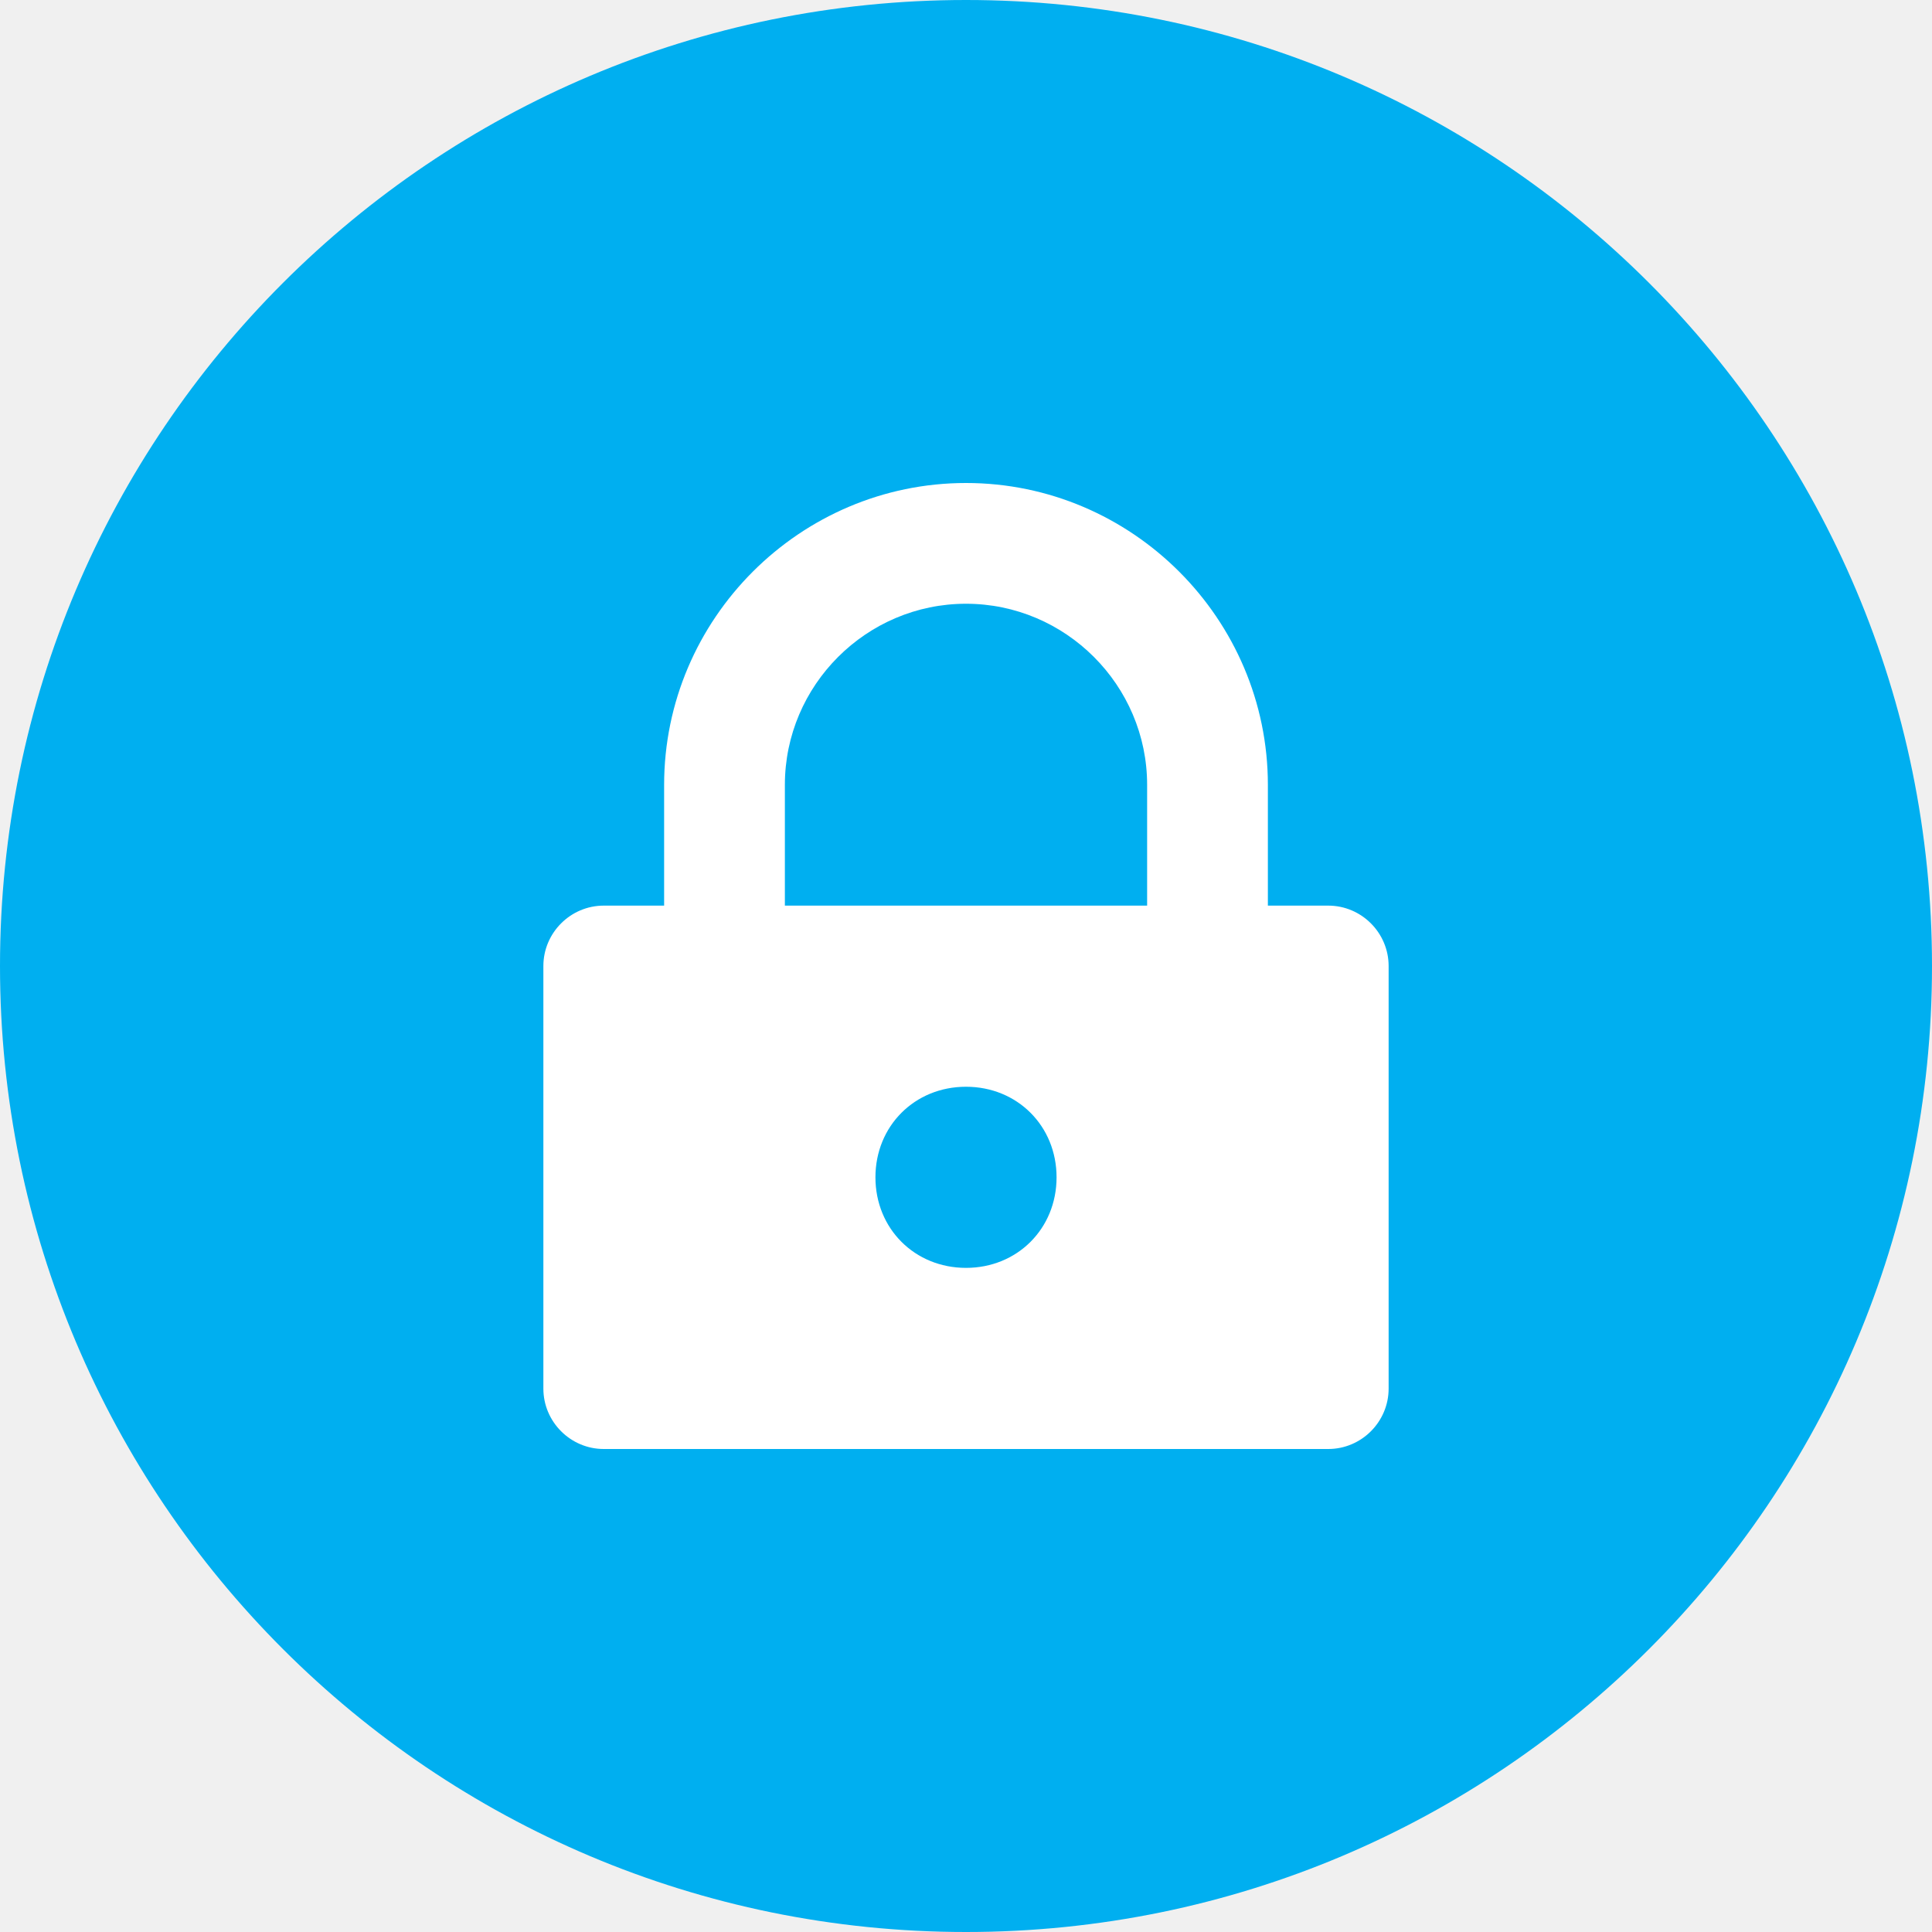
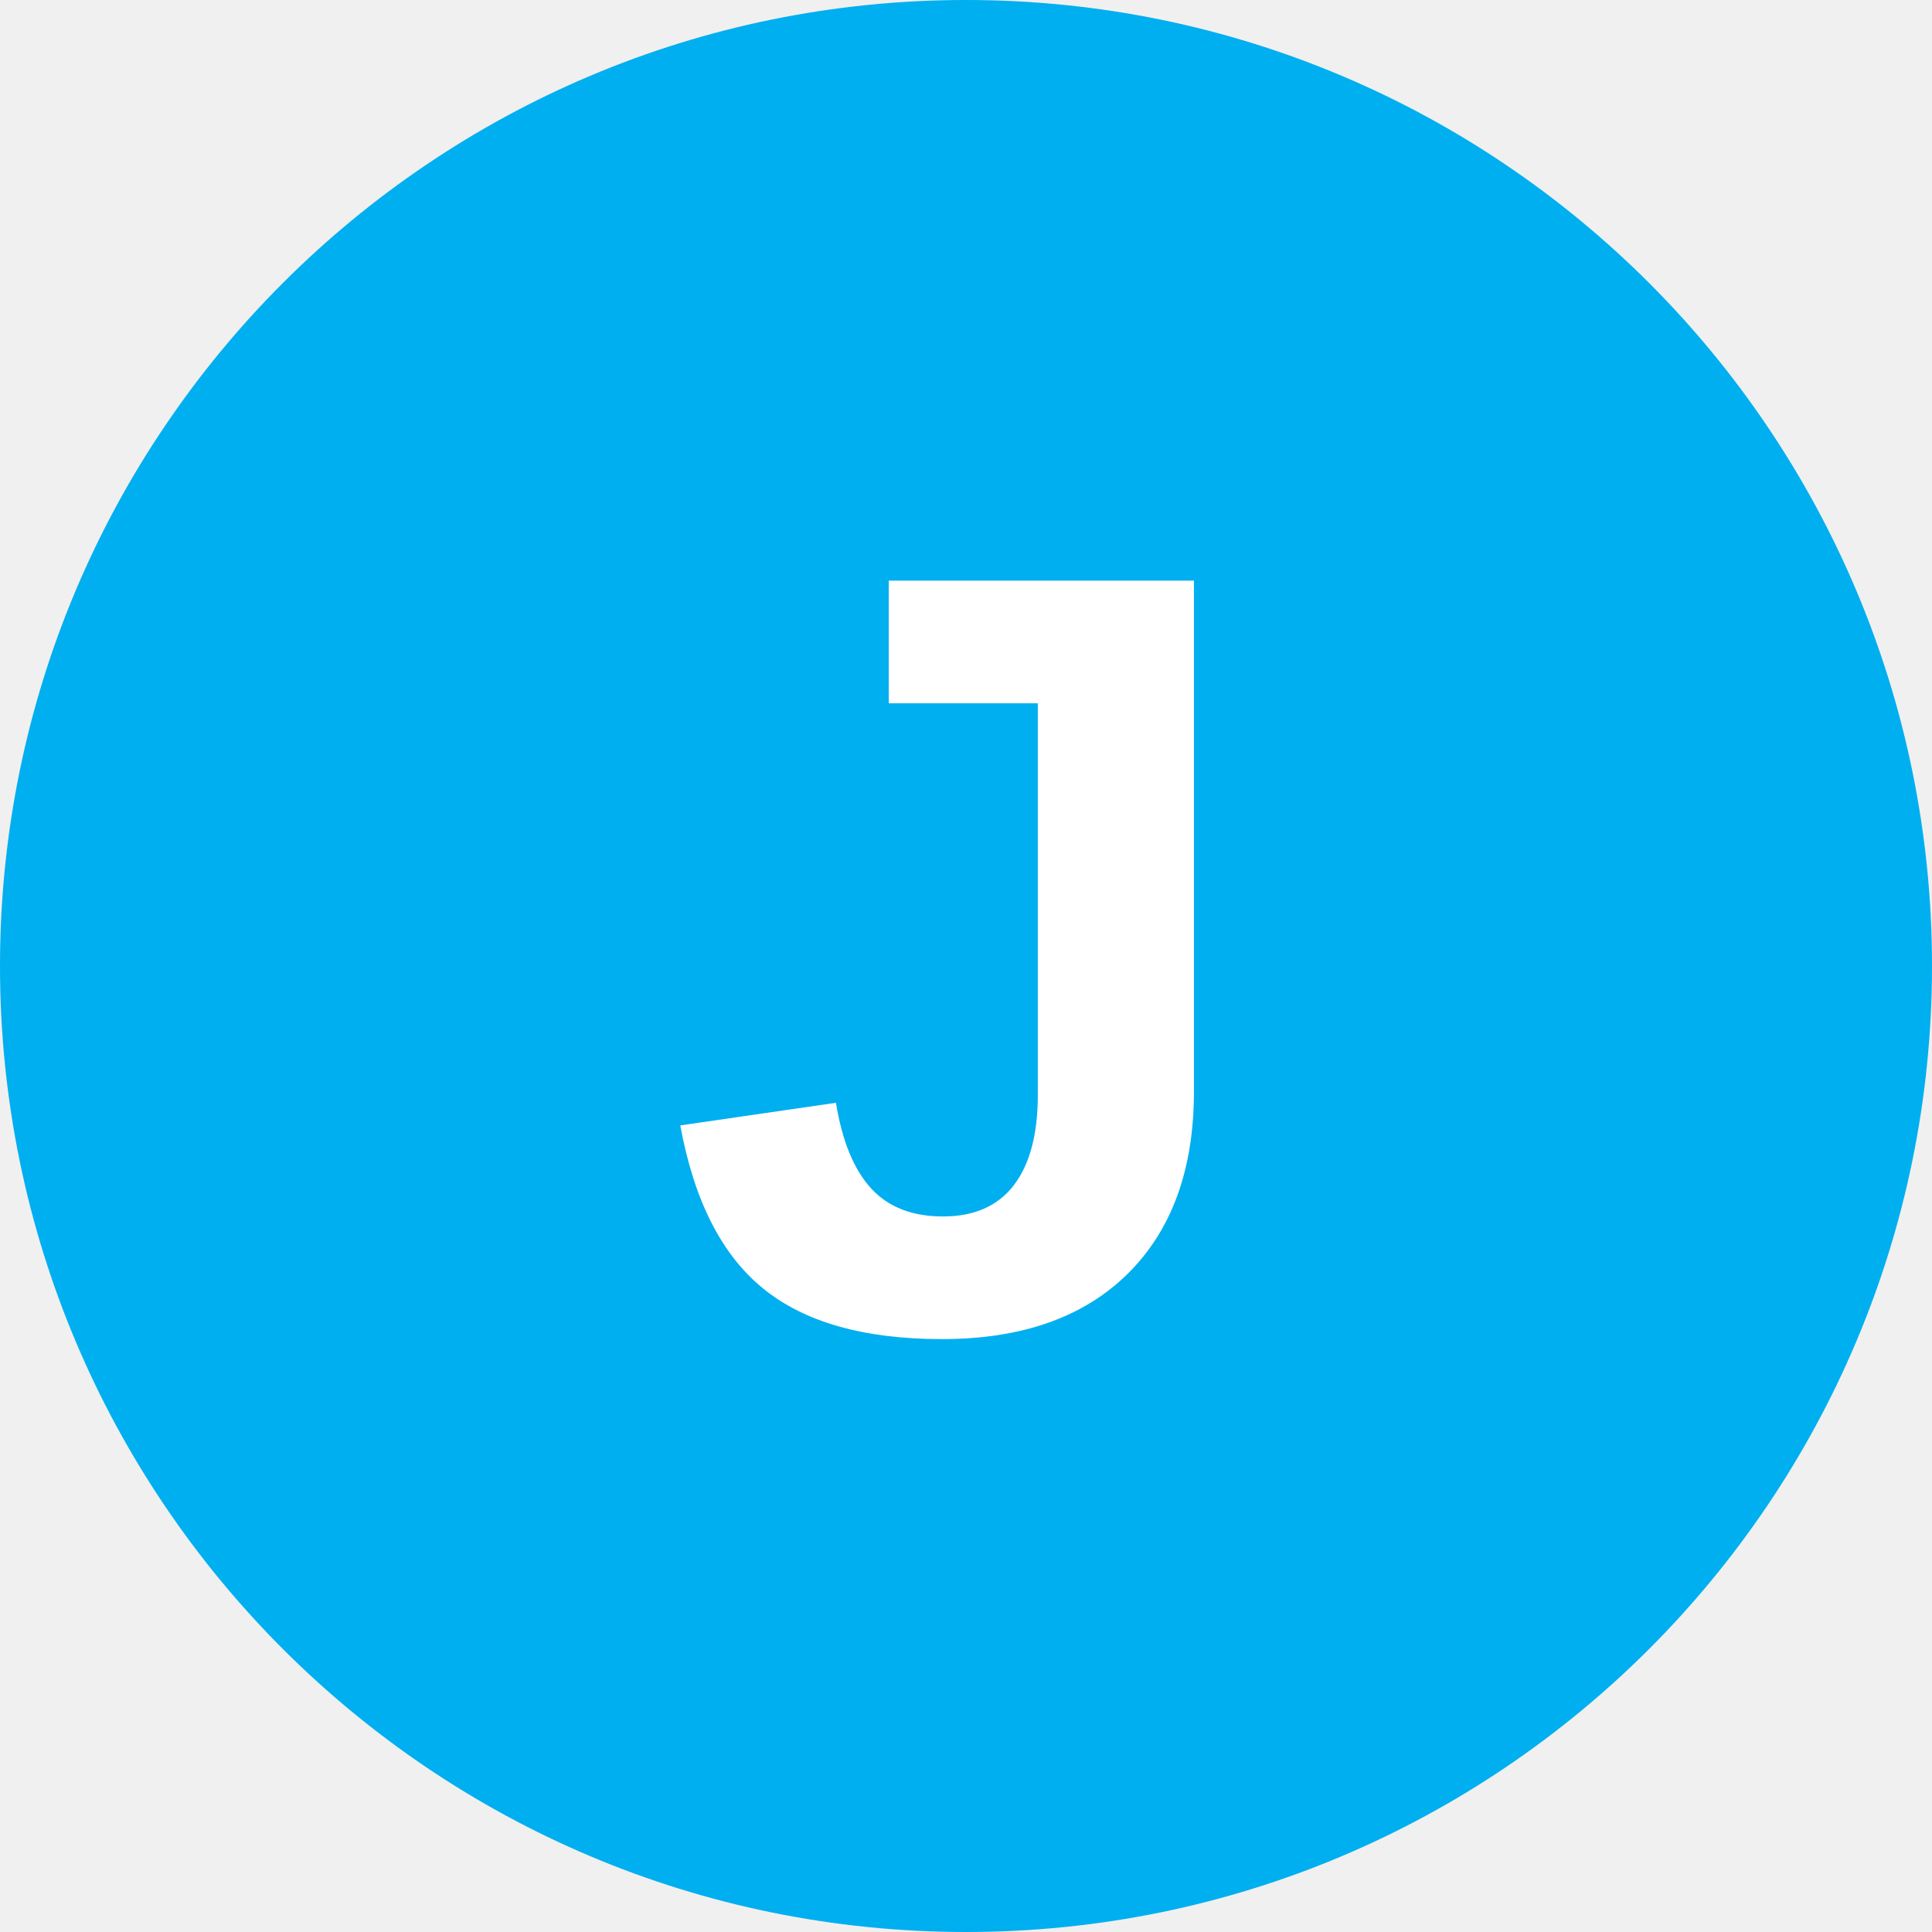
<svg xmlns="http://www.w3.org/2000/svg" viewBox="0 0 64 64">
  <circle cx="32" cy="32" r="32" fill="#00AFF0" />
-   <path d="M32 16c-5.5 0-10 4.5-10 10v4h-2c-1.1 0-2 .9-2 2v14c0 1.1.9 2 2 2h24c1.1 0 2-.9 2-2V32c0-1.1-.9-2-2-2h-2v-4c0-5.5-4.5-10-10-10zm0 4c3.3 0 6 2.7 6 6v4H26v-4c0-3.3 2.7-6 6-6zm0 16c1.7 0 3 1.3 3 3s-1.3 3-3 3-3-1.3-3-3 1.3-3 3-3z" fill="#fff" />
+   <text x="32" y="44" text-anchor="middle" fill="#fff" font-family="Helvetica Neue, Arial, sans-serif" font-size="36" font-weight="700">J</text>
</svg>
